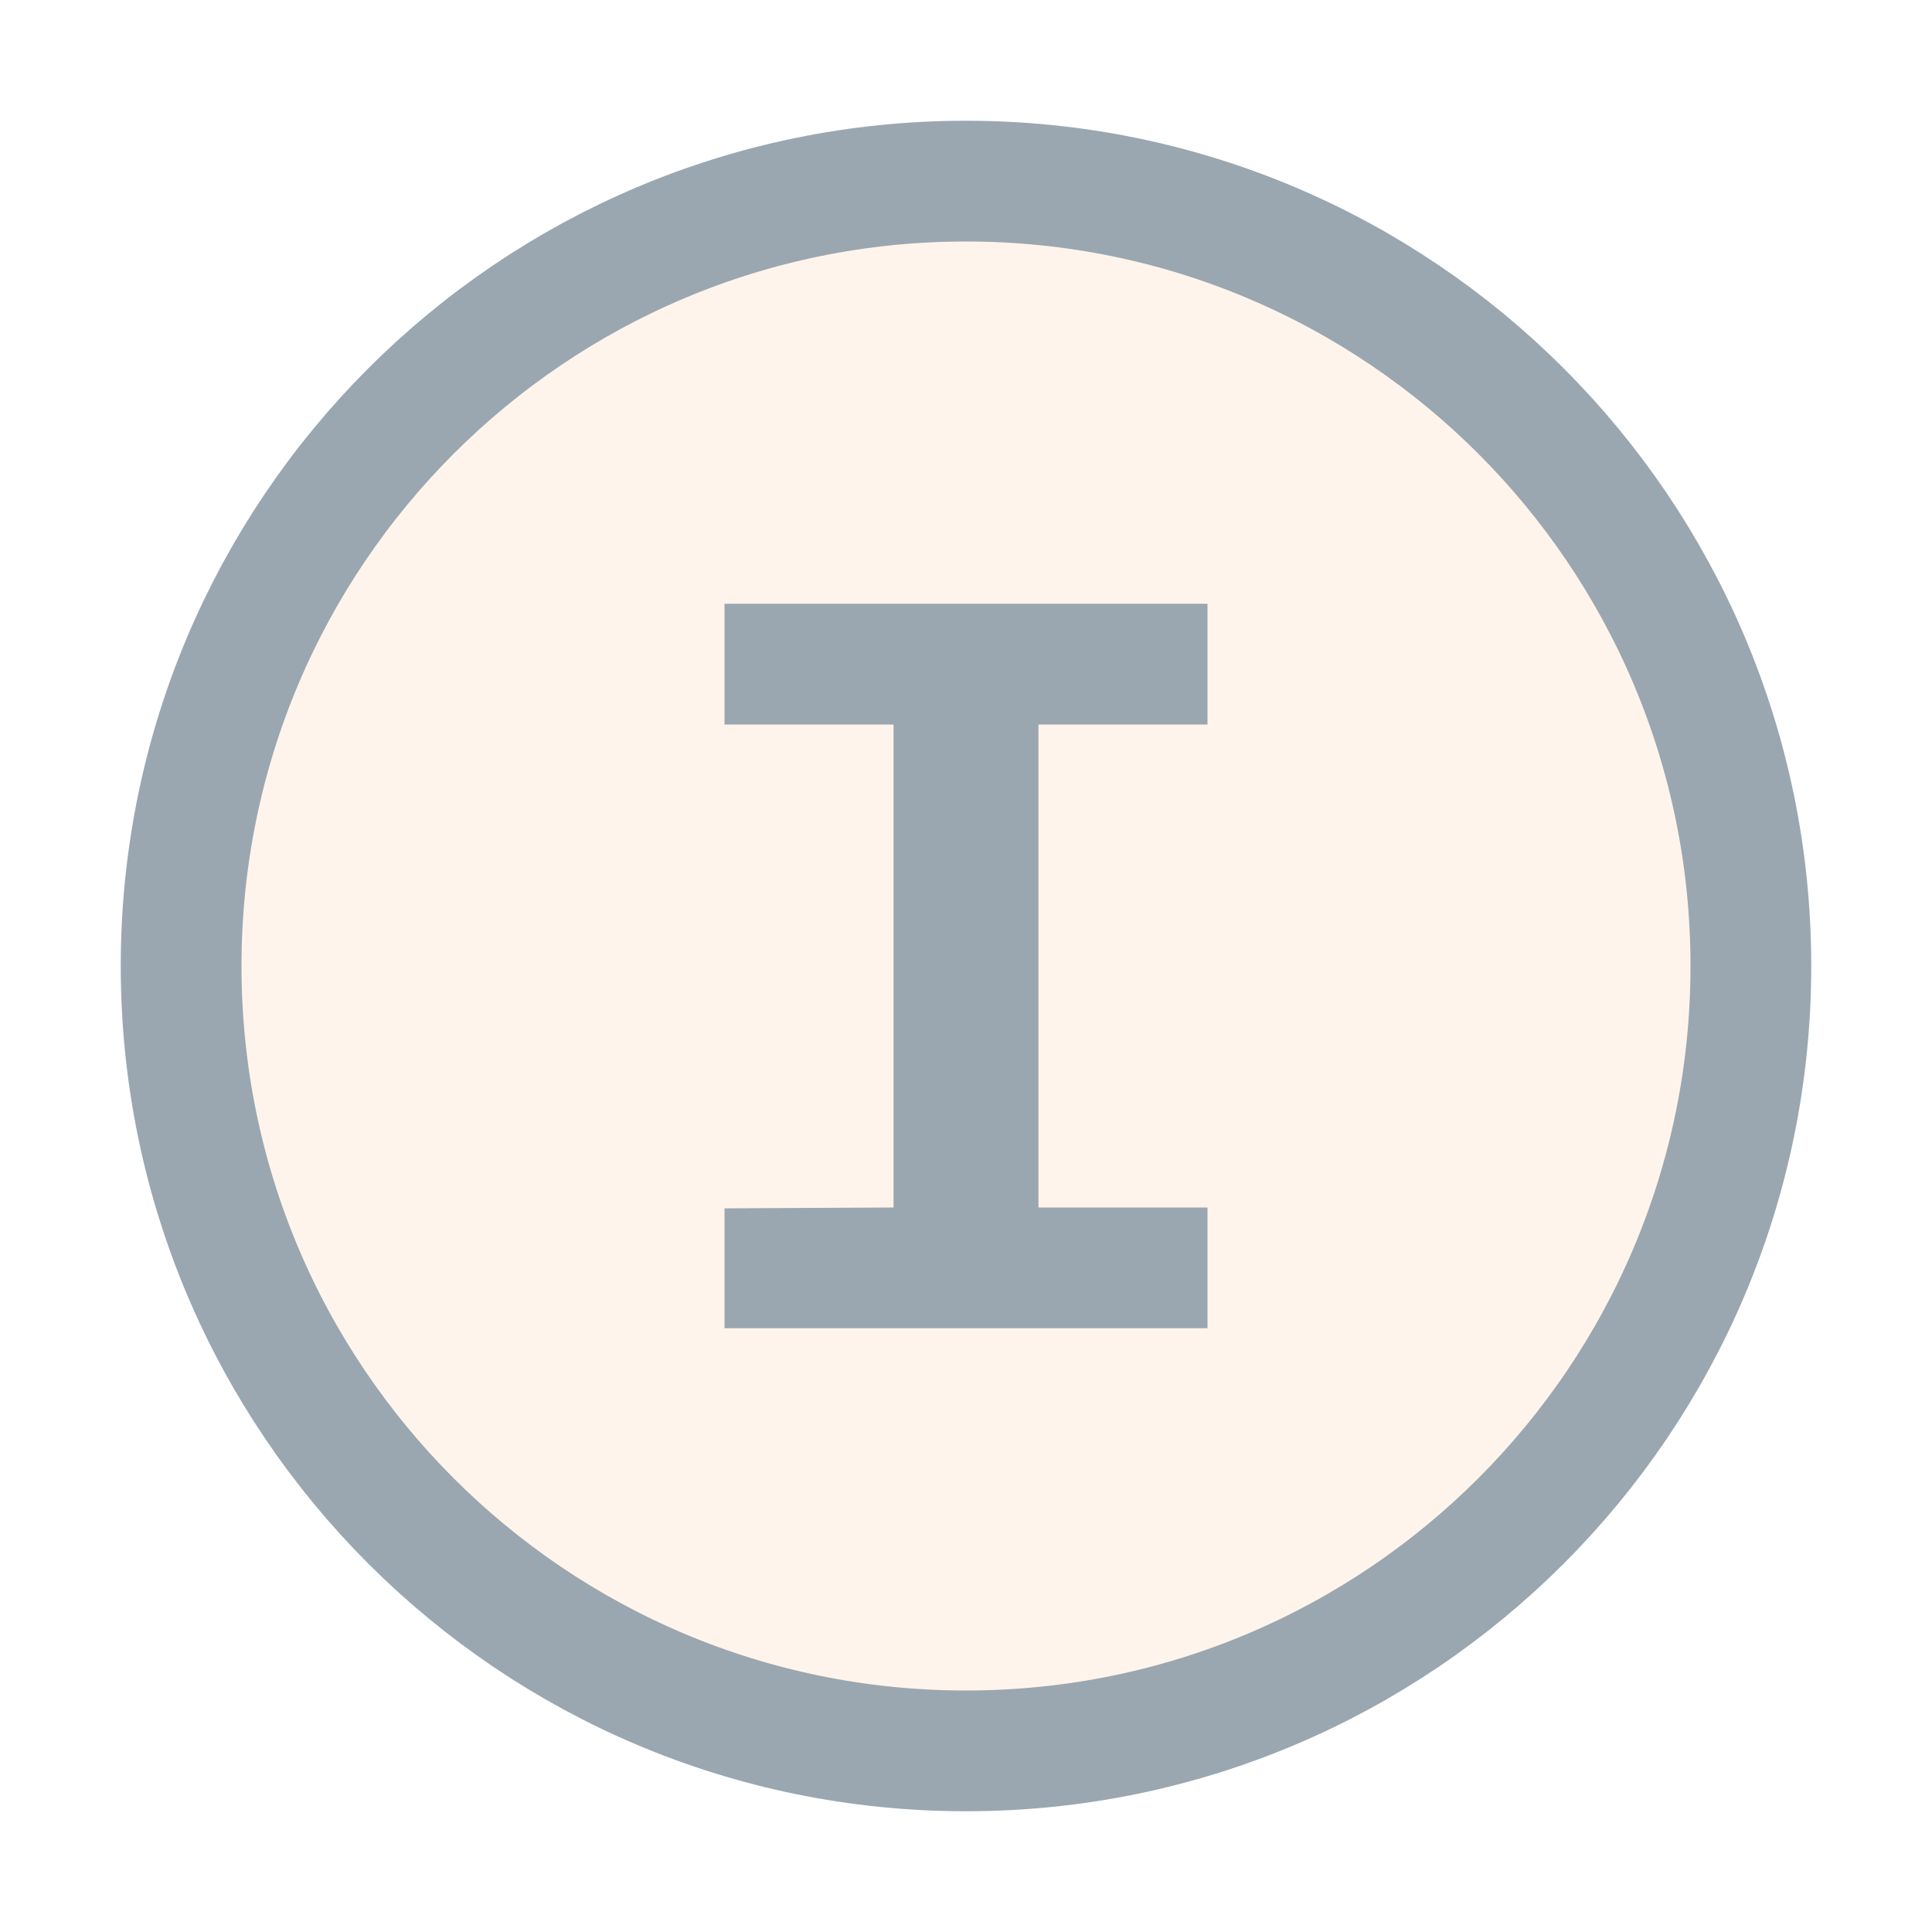
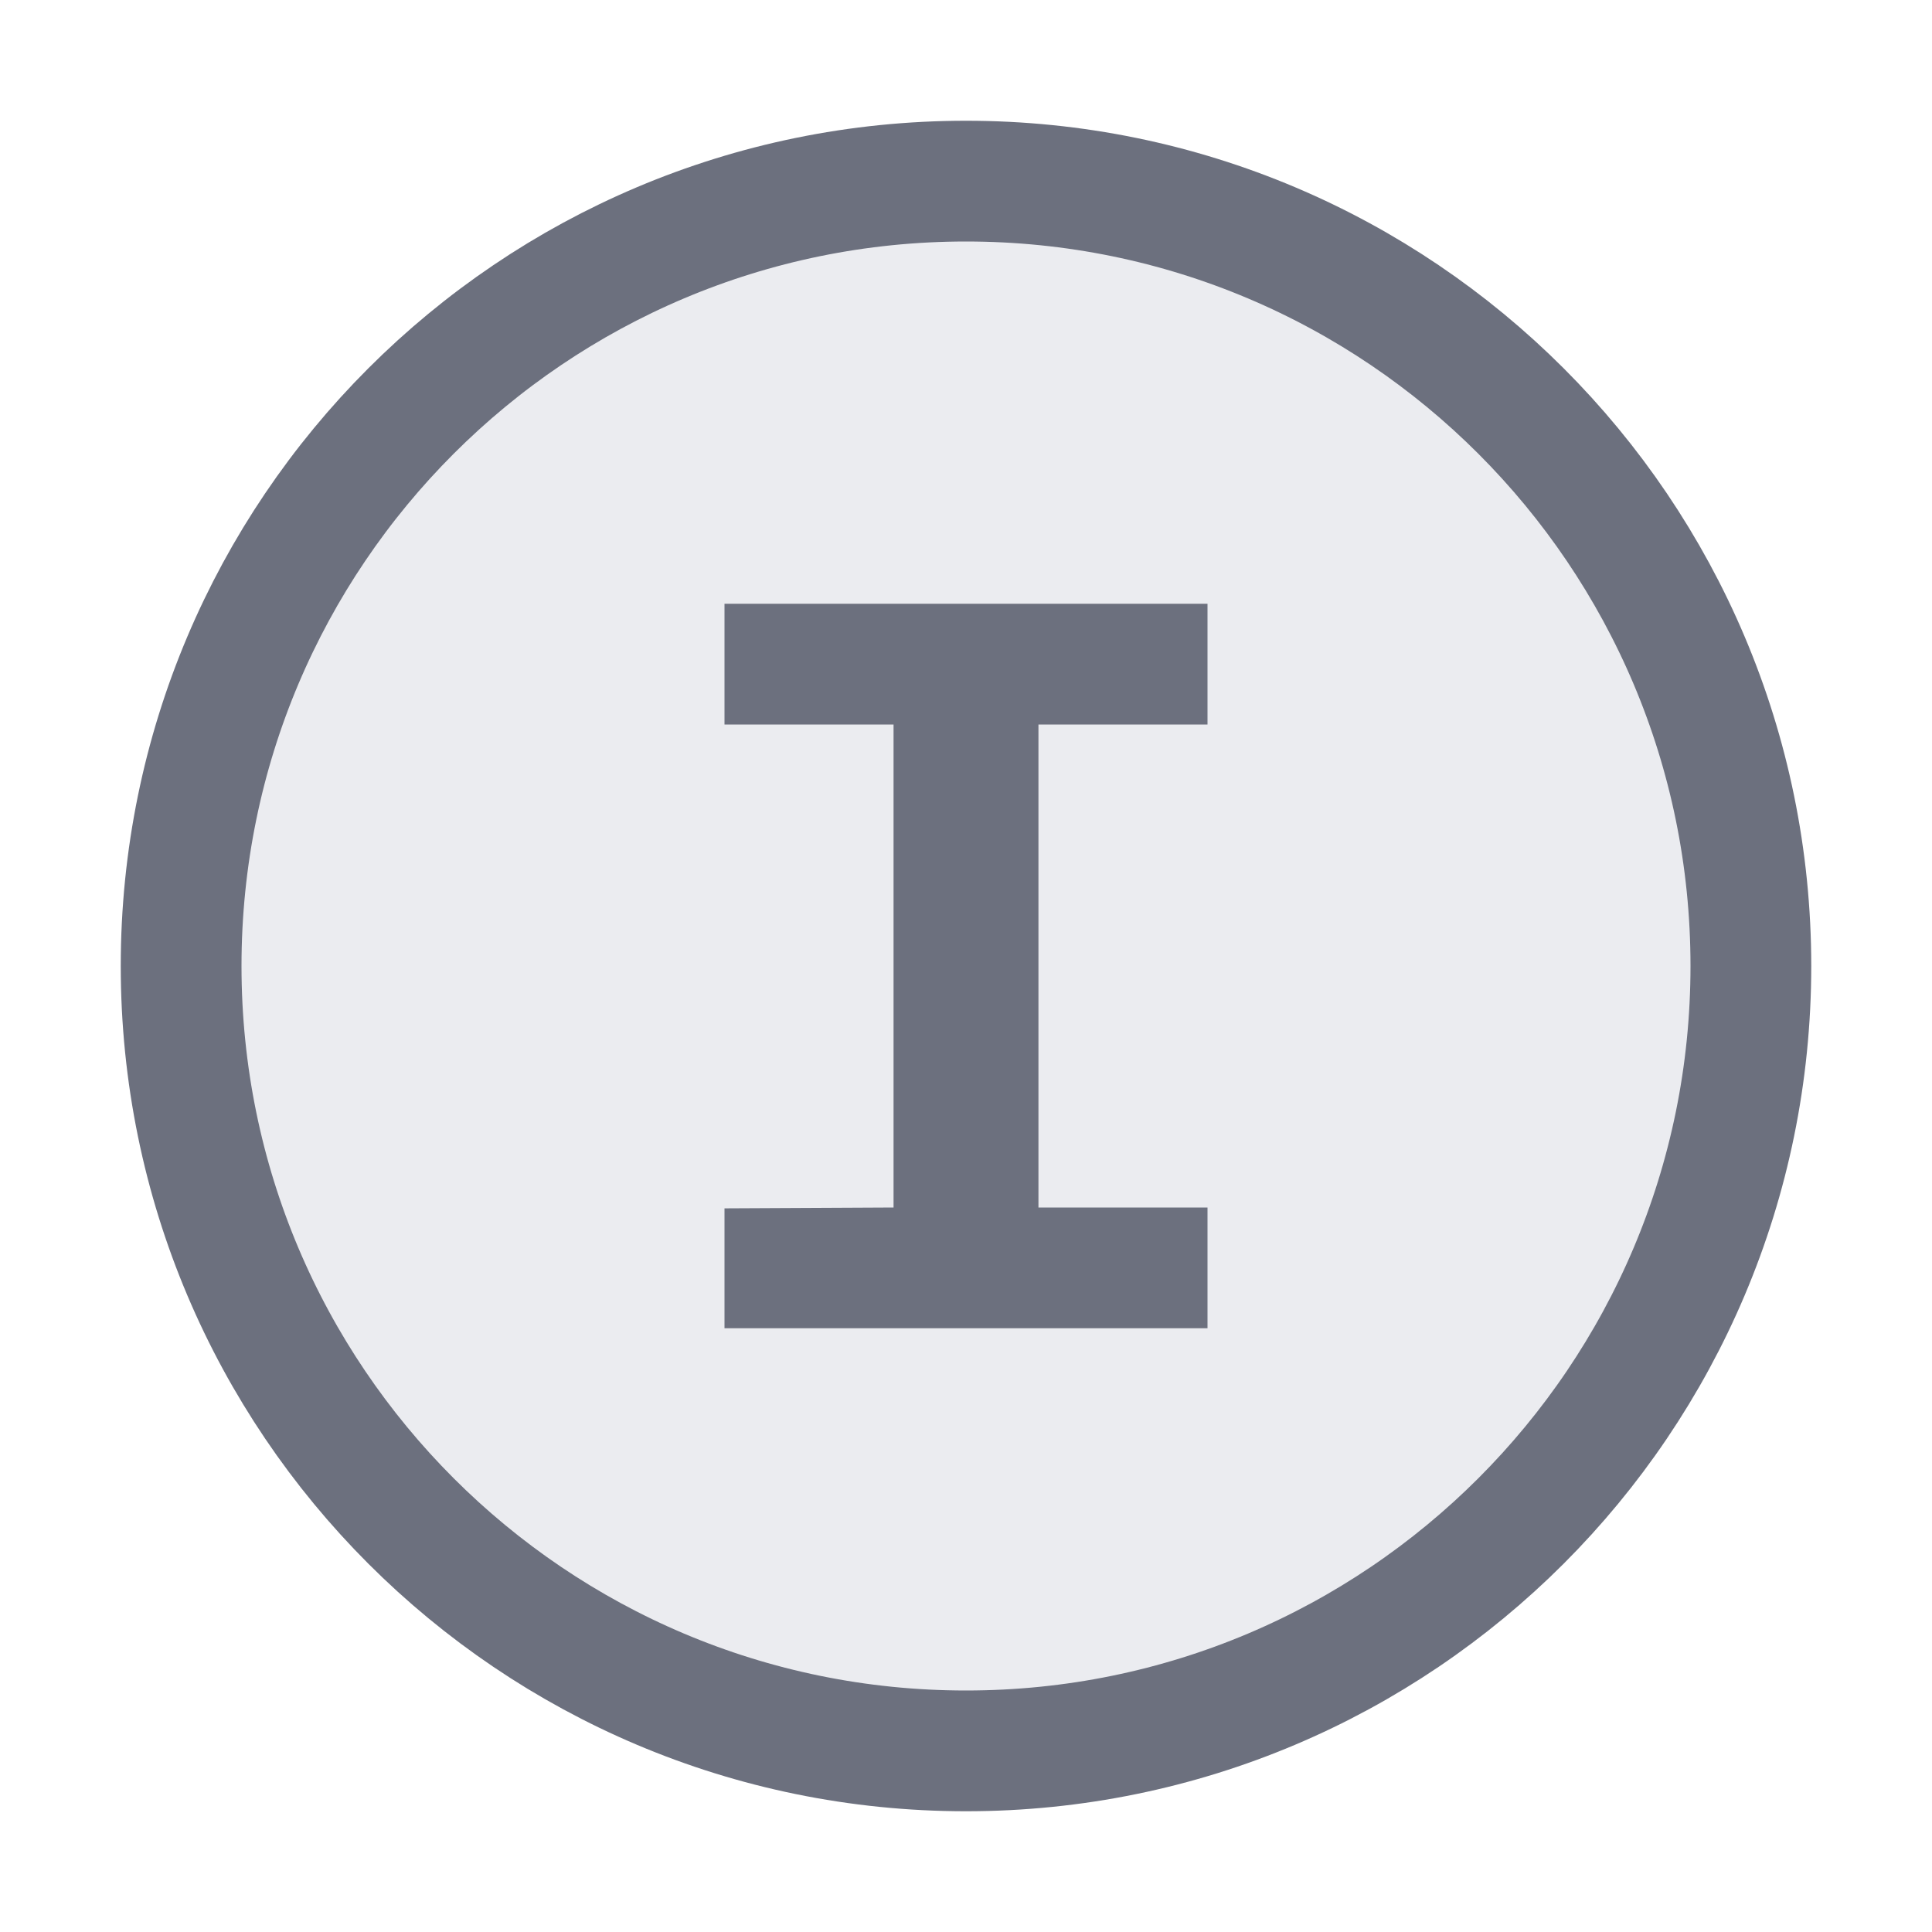
<svg xmlns="http://www.w3.org/2000/svg" width="16" height="16" viewBox="0 0 16 16" fill="none">
-   <circle cx="8" cy="8" r="6.5" fill="#FFF4EB" stroke="#9AA7B0" />
-   <polygon fill-rule="nonzero" points="8.6 10 8.6 6 10 6 10 5 6 5 6 6 7.4 6 7.4 10 6 10.007 6 11 10 11 10 10" fill="#9AA7B0" />
+   <circle cx="8" cy="8" r="6.5" fill="#EBECF0" stroke="#6C707E" />
+   <polygon fill-rule="nonzero" points="8.6 10 8.6 6 10 6 10 5 6 5 6 6 7.4 6 7.4 10 6 10.007 6 11 10 11 10 10" fill="#6C707E" />
</svg>
